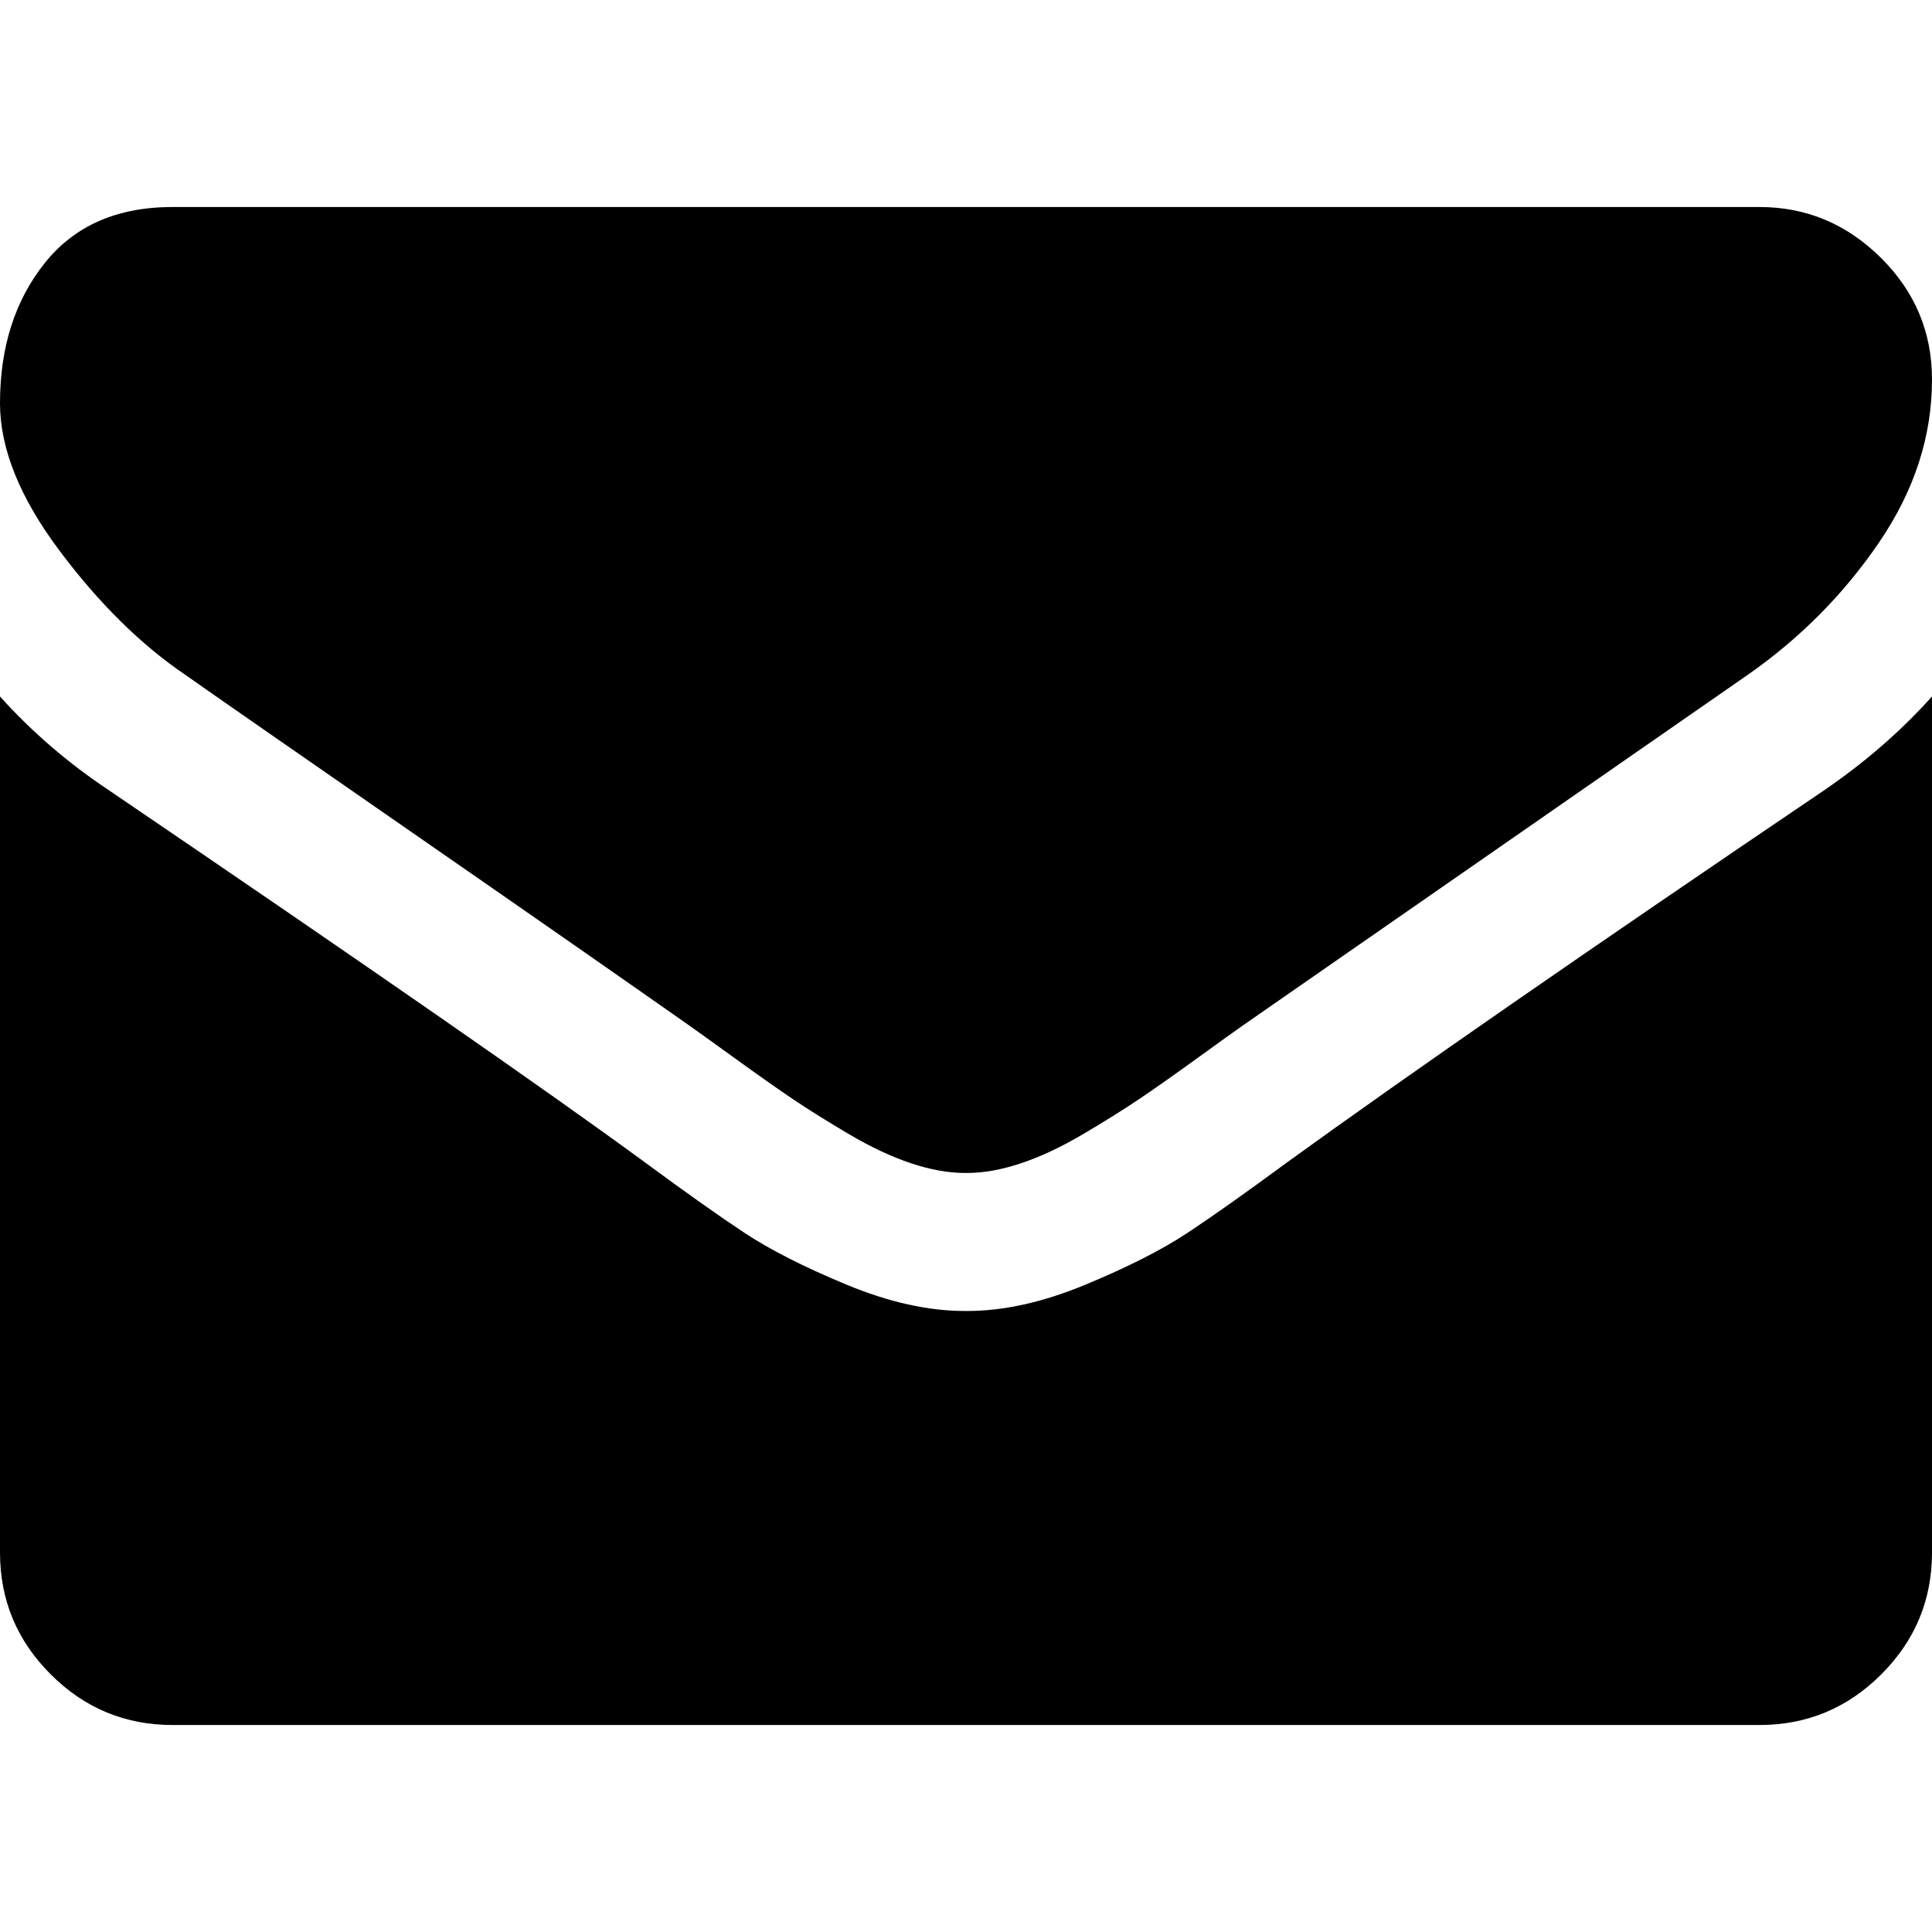
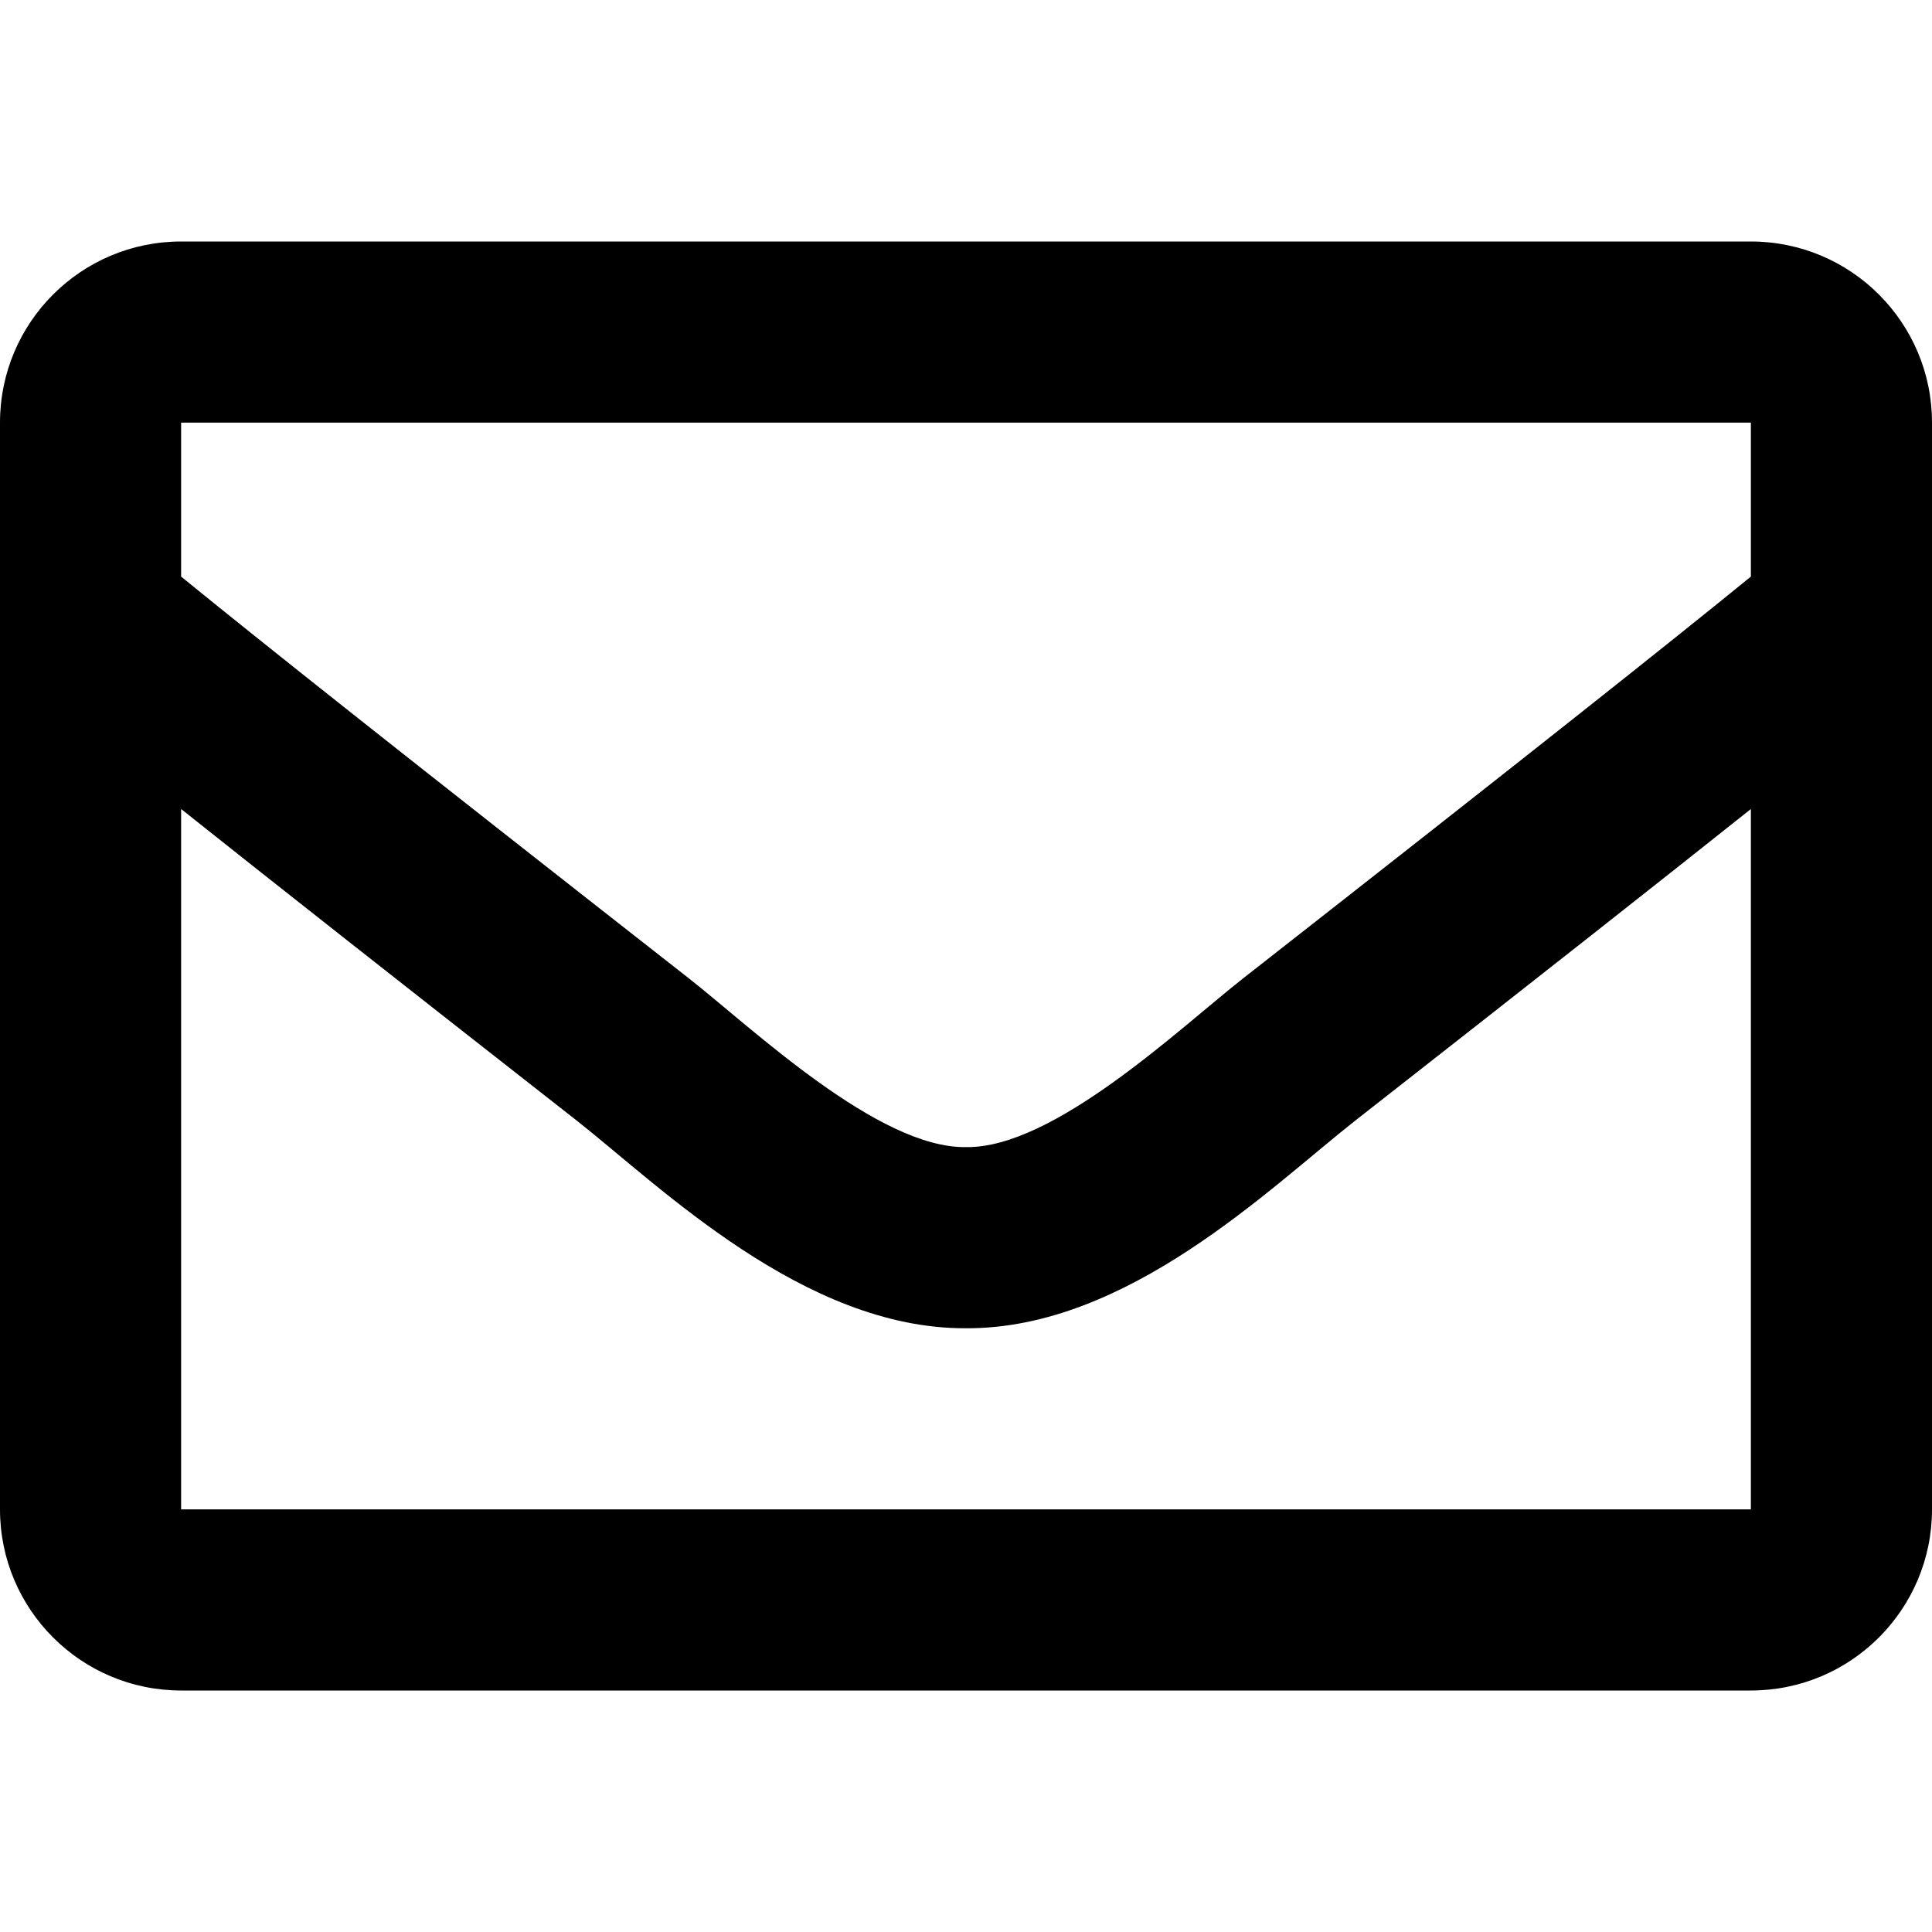
- <svg xmlns="http://www.w3.org/2000/svg" version="1.1" id="Capa_1" x="0px" y="0px" width="511.626px" height="511.626px" viewBox="0 0 511.626 511.626" style="enable-background:new 0 0 511.626 511.626;" xml:space="preserve">
-   <g>
-     <g>
-       <path d="M49.106,178.729c6.472,4.567,25.981,18.131,58.528,40.685c32.548,22.554,57.482,39.92,74.803,52.099    c1.903,1.335,5.946,4.237,12.131,8.71c6.186,4.476,11.326,8.093,15.416,10.852c4.093,2.758,9.041,5.852,14.849,9.277    c5.806,3.422,11.279,5.996,16.418,7.7c5.14,1.718,9.898,2.569,14.275,2.569h0.287h0.288c4.377,0,9.137-0.852,14.277-2.569    c5.137-1.704,10.615-4.281,16.416-7.7c5.804-3.429,10.752-6.52,14.845-9.277c4.093-2.759,9.229-6.376,15.417-10.852    c6.184-4.477,10.232-7.375,12.135-8.71c17.508-12.179,62.051-43.11,133.615-92.79c13.894-9.703,25.502-21.411,34.827-35.116    c9.332-13.699,13.993-28.07,13.993-43.105c0-12.564-4.523-23.319-13.565-32.264c-9.041-8.947-19.749-13.418-32.117-13.418H45.679    c-14.655,0-25.933,4.948-33.832,14.844C3.949,79.562,0,91.934,0,106.779c0,11.991,5.236,24.985,15.703,38.974    C26.169,159.743,37.307,170.736,49.106,178.729z" />
-       <path d="M483.072,209.275c-62.424,42.251-109.824,75.087-142.177,98.501c-10.849,7.991-19.65,14.229-26.409,18.699    c-6.759,4.473-15.748,9.041-26.98,13.702c-11.228,4.668-21.692,6.995-31.401,6.995h-0.291h-0.287    c-9.707,0-20.177-2.327-31.405-6.995c-11.228-4.661-20.223-9.229-26.98-13.702c-6.755-4.47-15.559-10.708-26.407-18.699    c-25.697-18.842-72.995-51.68-141.896-98.501C17.987,202.047,8.375,193.762,0,184.437v226.685c0,12.57,4.471,23.319,13.418,32.265    c8.945,8.949,19.701,13.422,32.264,13.422h420.266c12.56,0,23.315-4.473,32.261-13.422c8.949-8.949,13.418-19.694,13.418-32.265    V184.437C503.441,193.569,493.927,201.854,483.072,209.275z" />
-     </g>
-   </g>
-   <g>
- </g>
-   <g>
- </g>
-   <g>
- </g>
-   <g>
- </g>
-   <g>
- </g>
-   <g>
- </g>
-   <g>
- </g>
-   <g>
- </g>
-   <g>
- </g>
-   <g>
- </g>
-   <g>
- </g>
-   <g>
- </g>
-   <g>
- </g>
-   <g>
- </g>
-   <g>
- </g>
+ <svg xmlns="http://www.w3.org/2000/svg" aria-hidden="true" focusable="false" data-prefix="far" data-icon="envelope" class="svg-inline--fa fa-envelope fa-w-16" role="img" viewBox="0 0 512 512">
+   <path fill="currentColor" d="M464 64H48C21.49 64 0 85.49 0 112v288c0 26.51 21.49 48 48 48h416c26.51 0 48-21.49 48-48V112c0-26.51-21.49-48-48-48zm0 48v40.805c-22.422 18.259-58.168 46.651-134.587 106.49-16.841 13.247-50.201 45.072-73.413 44.701-23.208.375-56.579-31.459-73.413-44.701C106.18 199.465 70.425 171.067 48 152.805V112h416zM48 400V214.398c22.914 18.251 55.409 43.862 104.938 82.646 21.857 17.205 60.134 55.186 103.062 54.955 42.717.231 80.509-37.199 103.053-54.947 49.528-38.783 82.032-64.401 104.947-82.653V400H48z" />
</svg>
